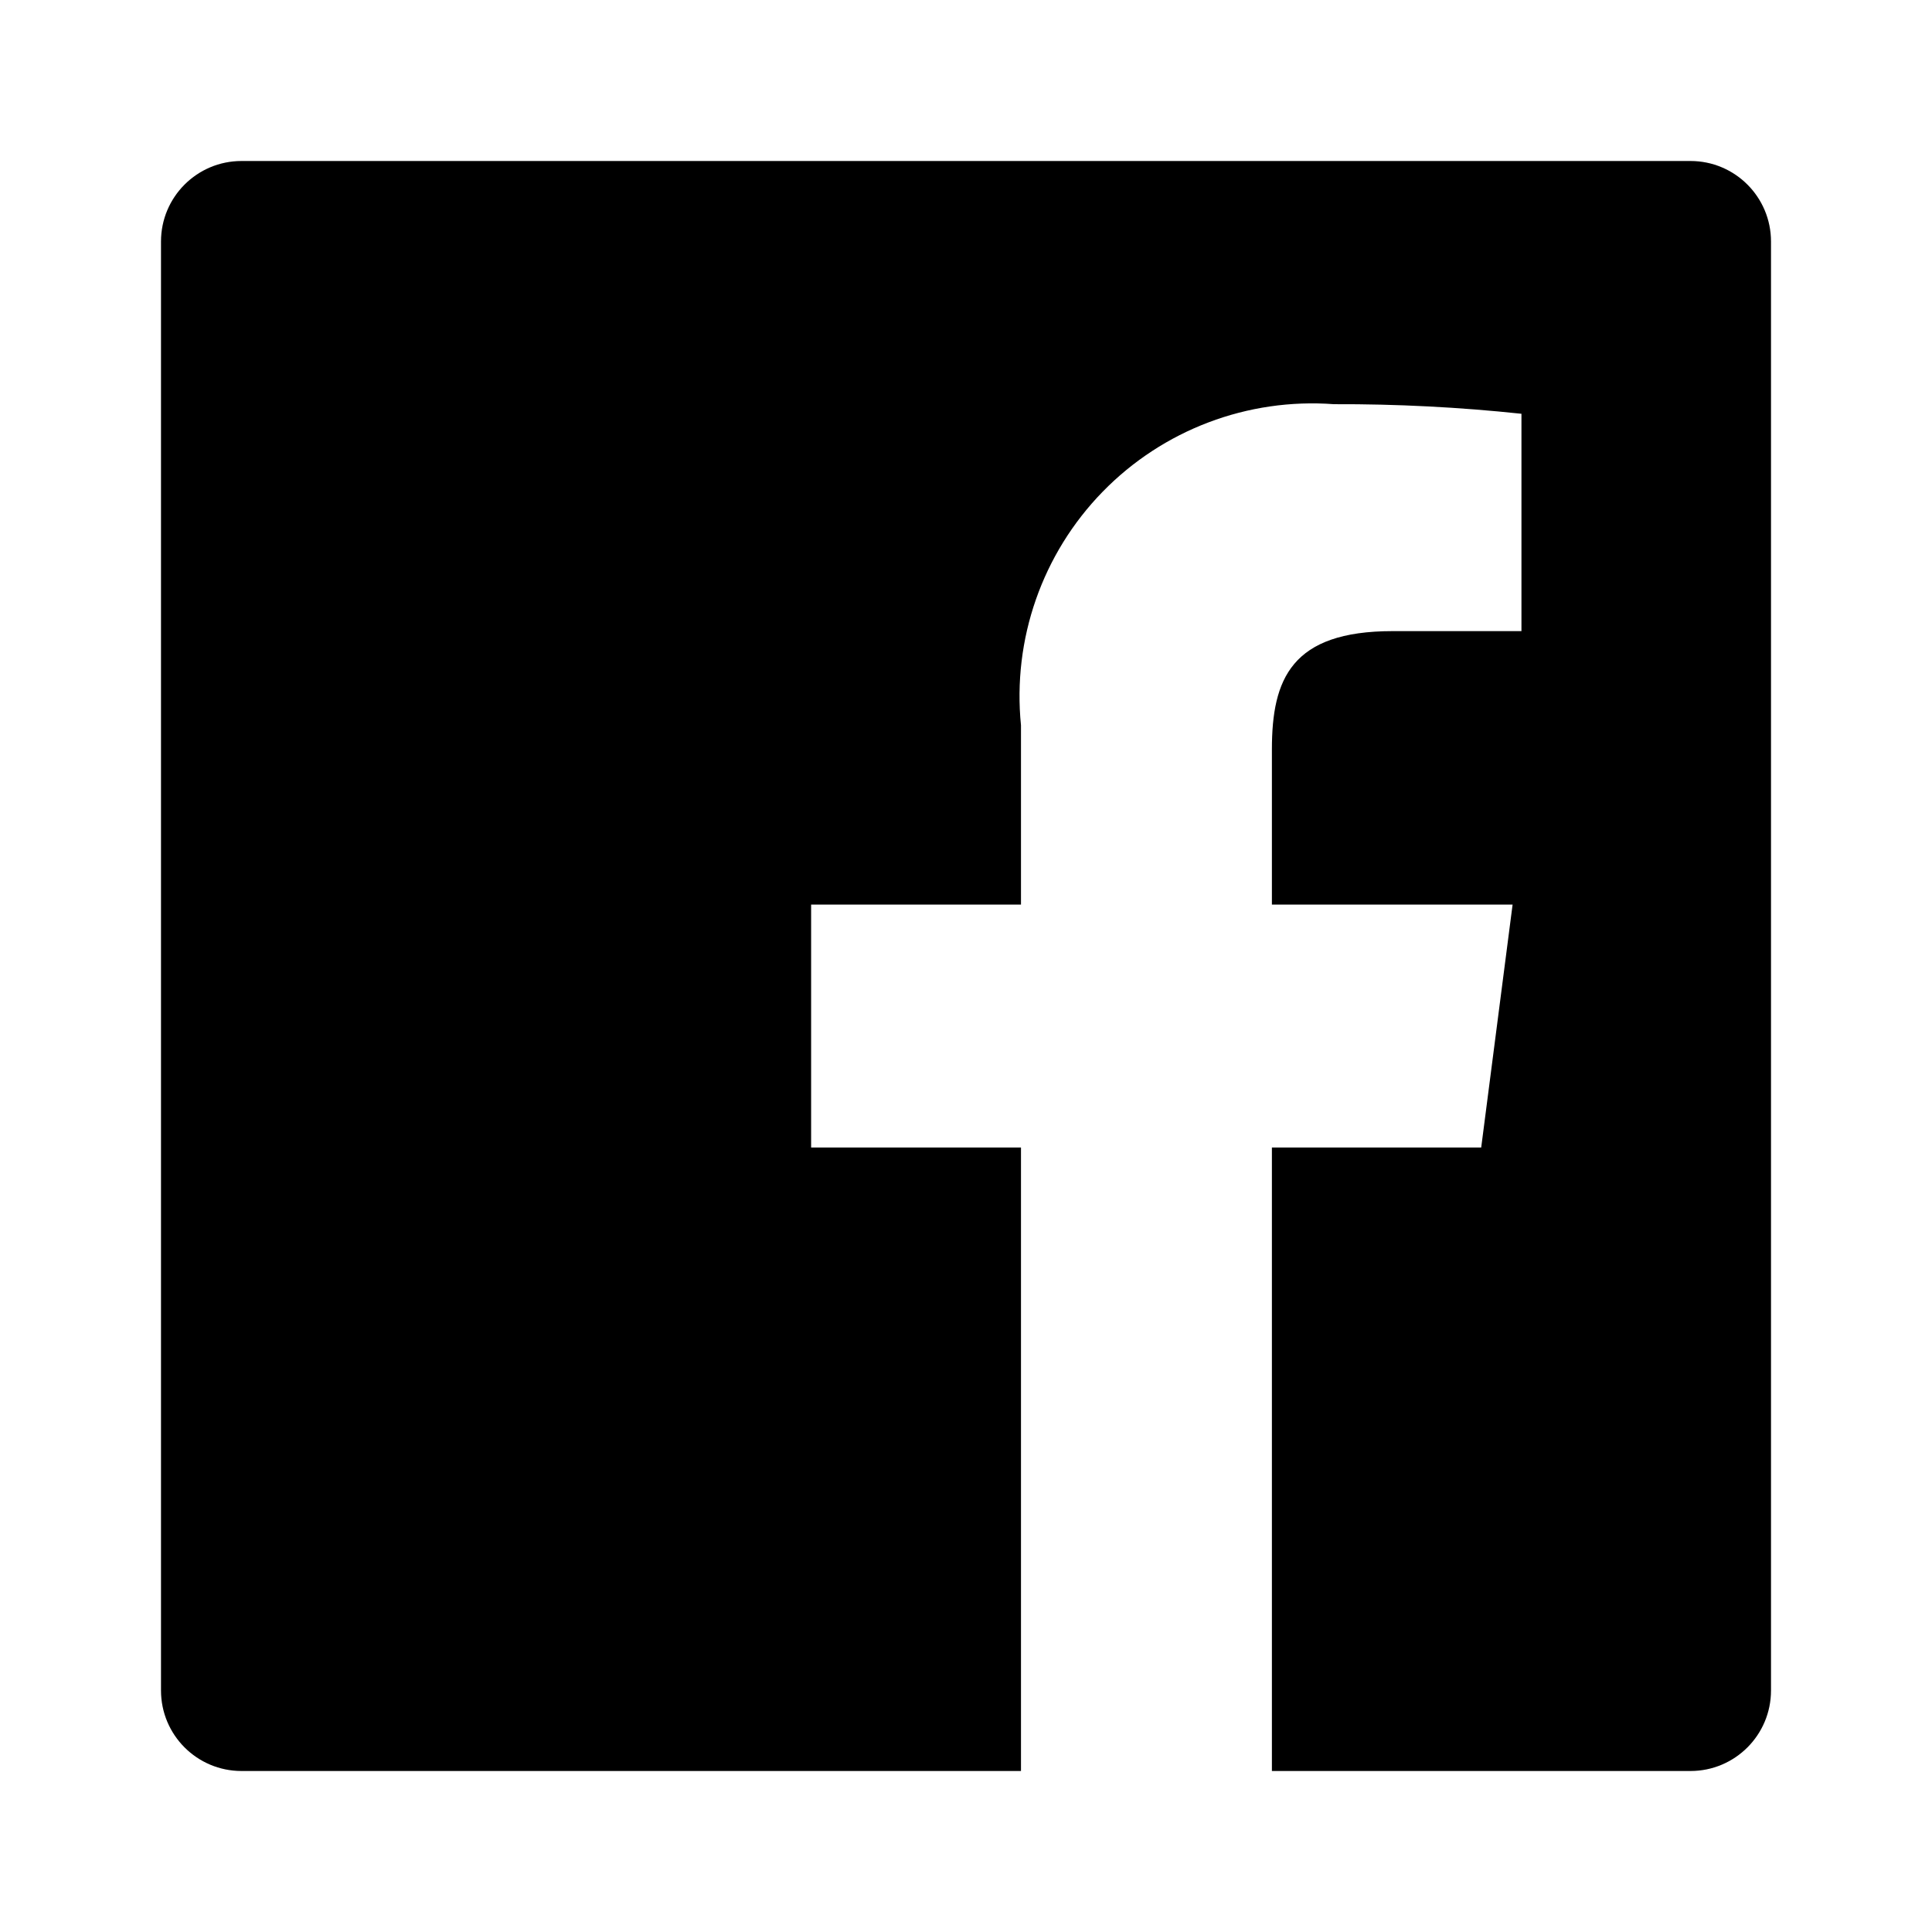
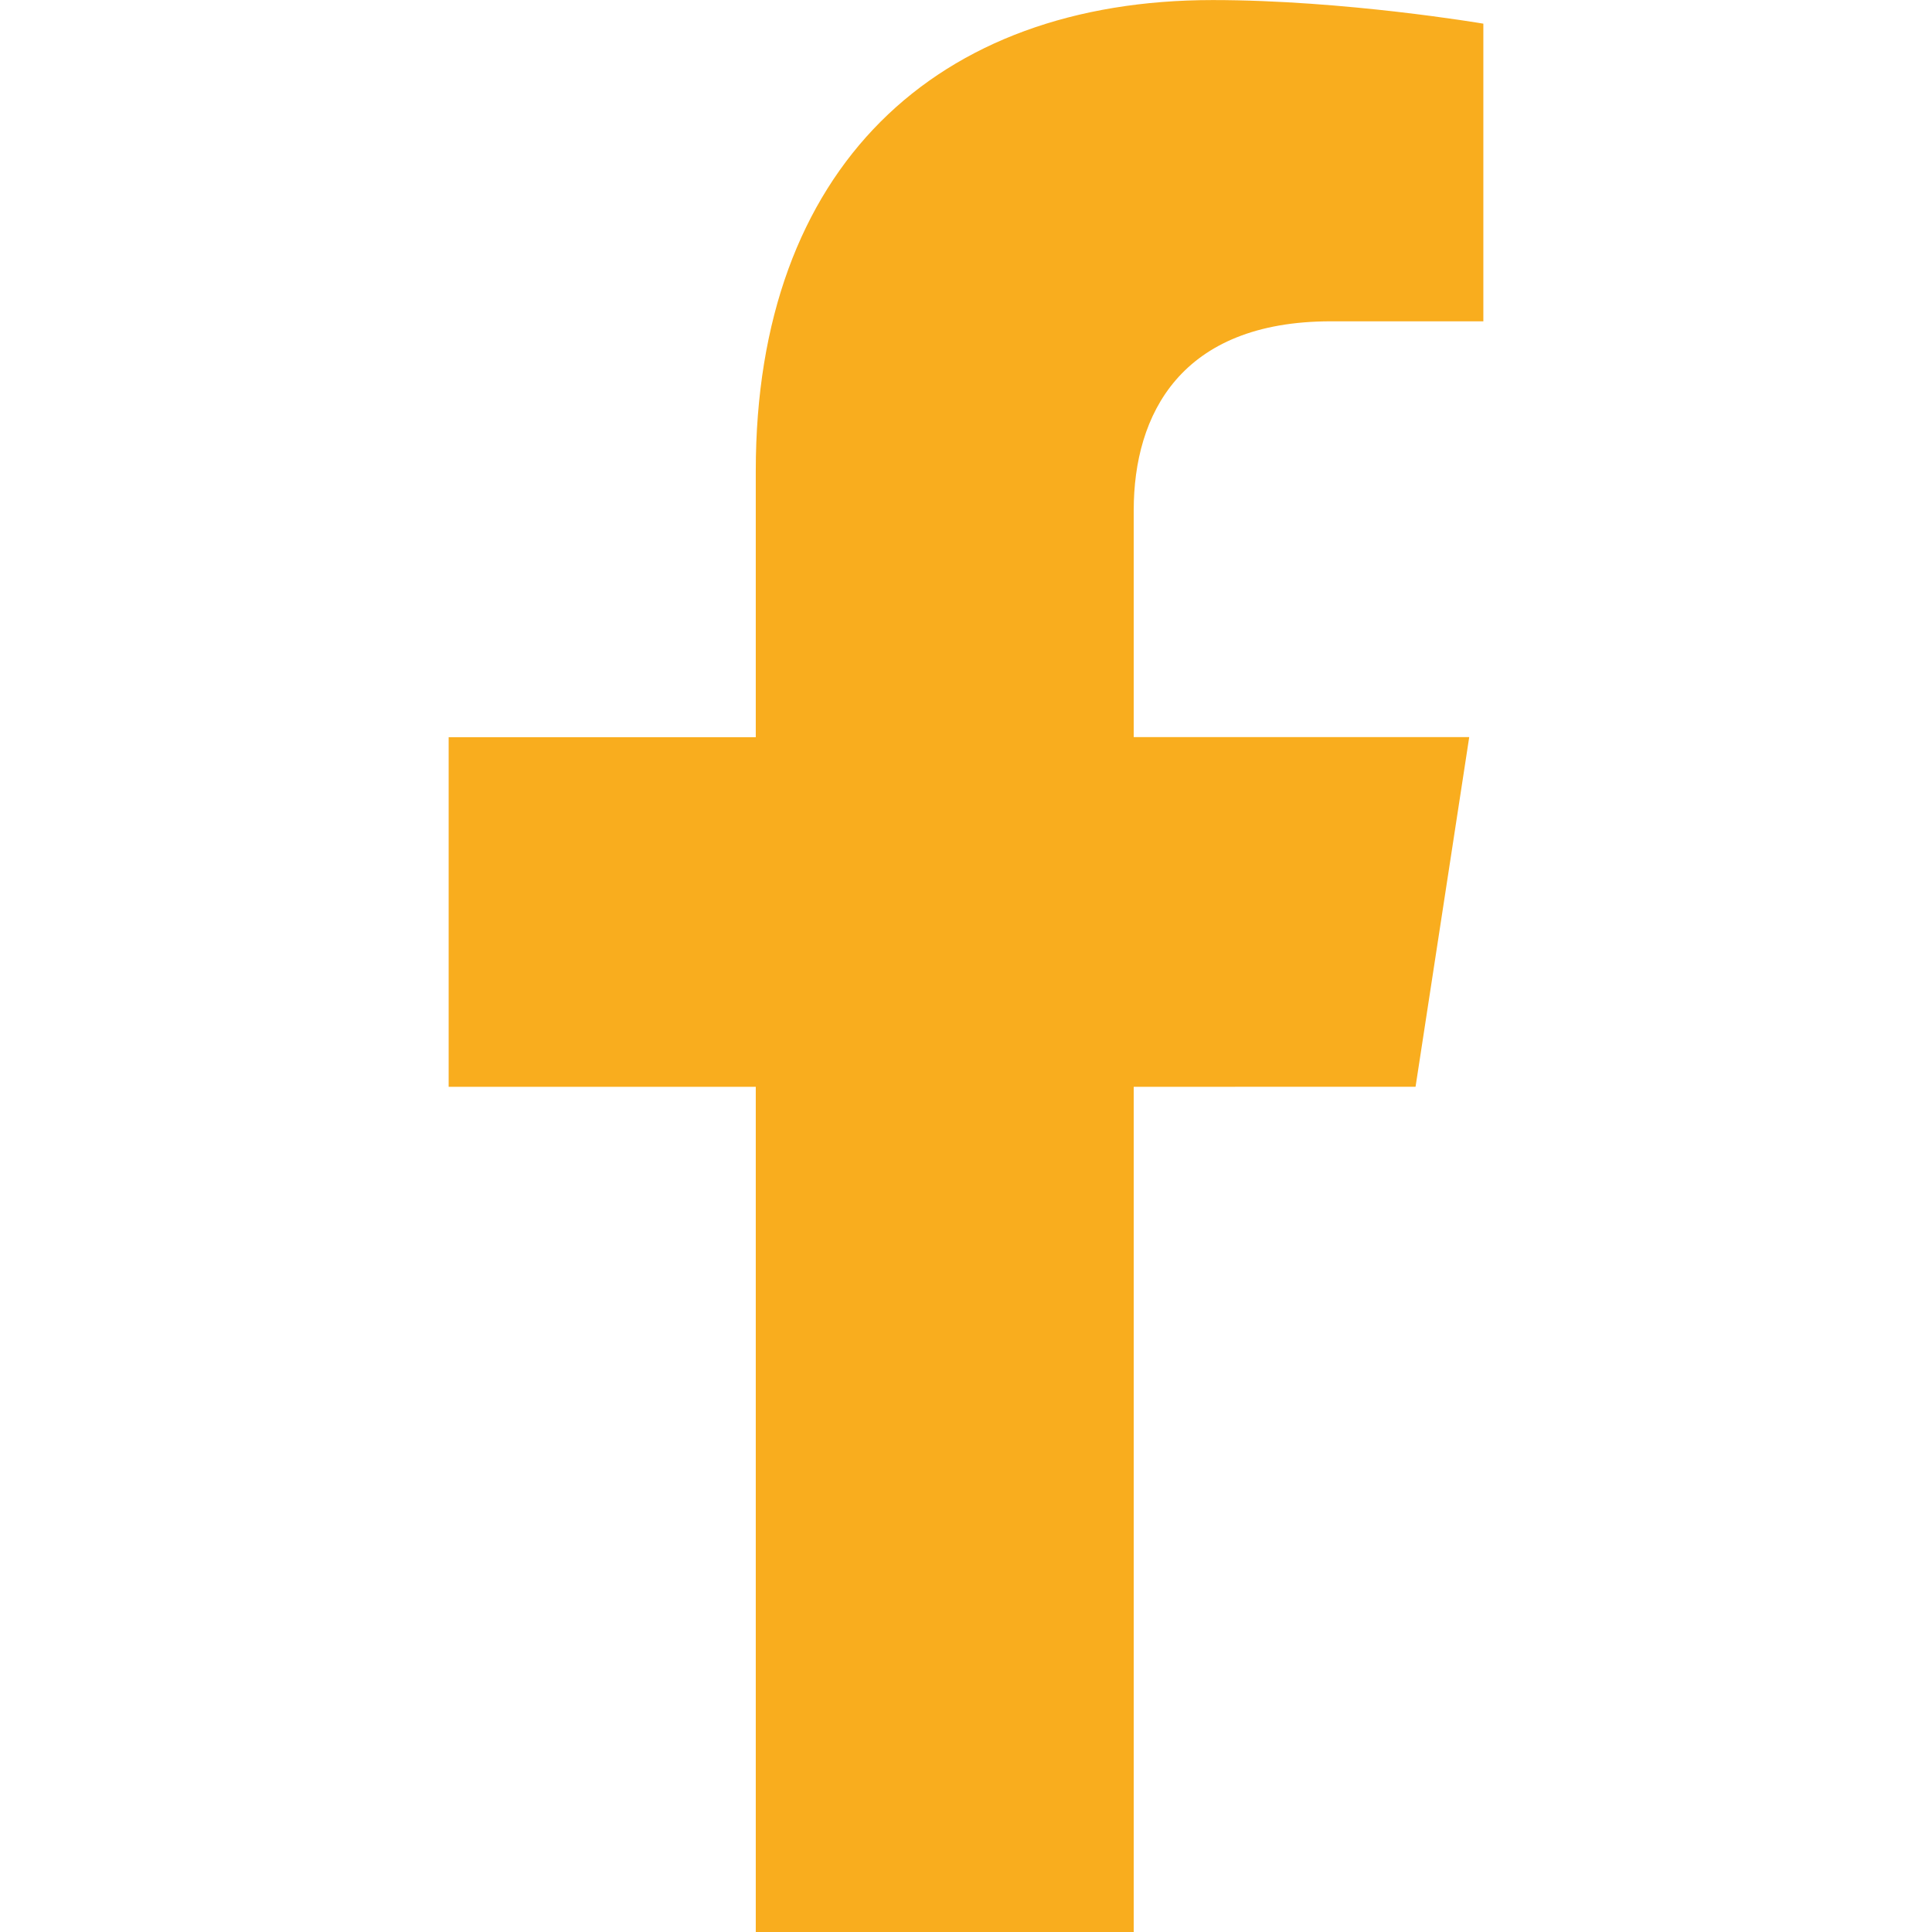
- <svg xmlns="http://www.w3.org/2000/svg" fill="#000000" width="800px" height="800px" viewBox="0 0 24 24">
-   <path d="M22,3V21a1,1,0,0,1-1,1H15.8V14.255h2.6l.39-3.018H15.8V9.309c0-.874.242-1.469,1.5-1.469h1.6V5.14a21.311,21.311,0,0,0-2.329-.119A3.636,3.636,0,0,0,12.683,9.01v2.227H10.076v3.018h2.607V22H3a1,1,0,0,1-1-1V3A1,1,0,0,1,3,2H21A1,1,0,0,1,22,3Z" />
+ <svg xmlns="http://www.w3.org/2000/svg" fill="#f9ad1e" width="800px" height="800px" viewBox="0 0 32 32">
+   <path d="M23.446 18l0.889-5.791h-5.557v-3.758c0-1.584 0.776-3.129 3.265-3.129h2.526v-4.93c0 0-2.292-0.391-4.484-0.391-4.576 0-7.567 2.774-7.567 7.795v4.414h-5.087v5.791h5.087v14h6.26v-14z" />
</svg>
